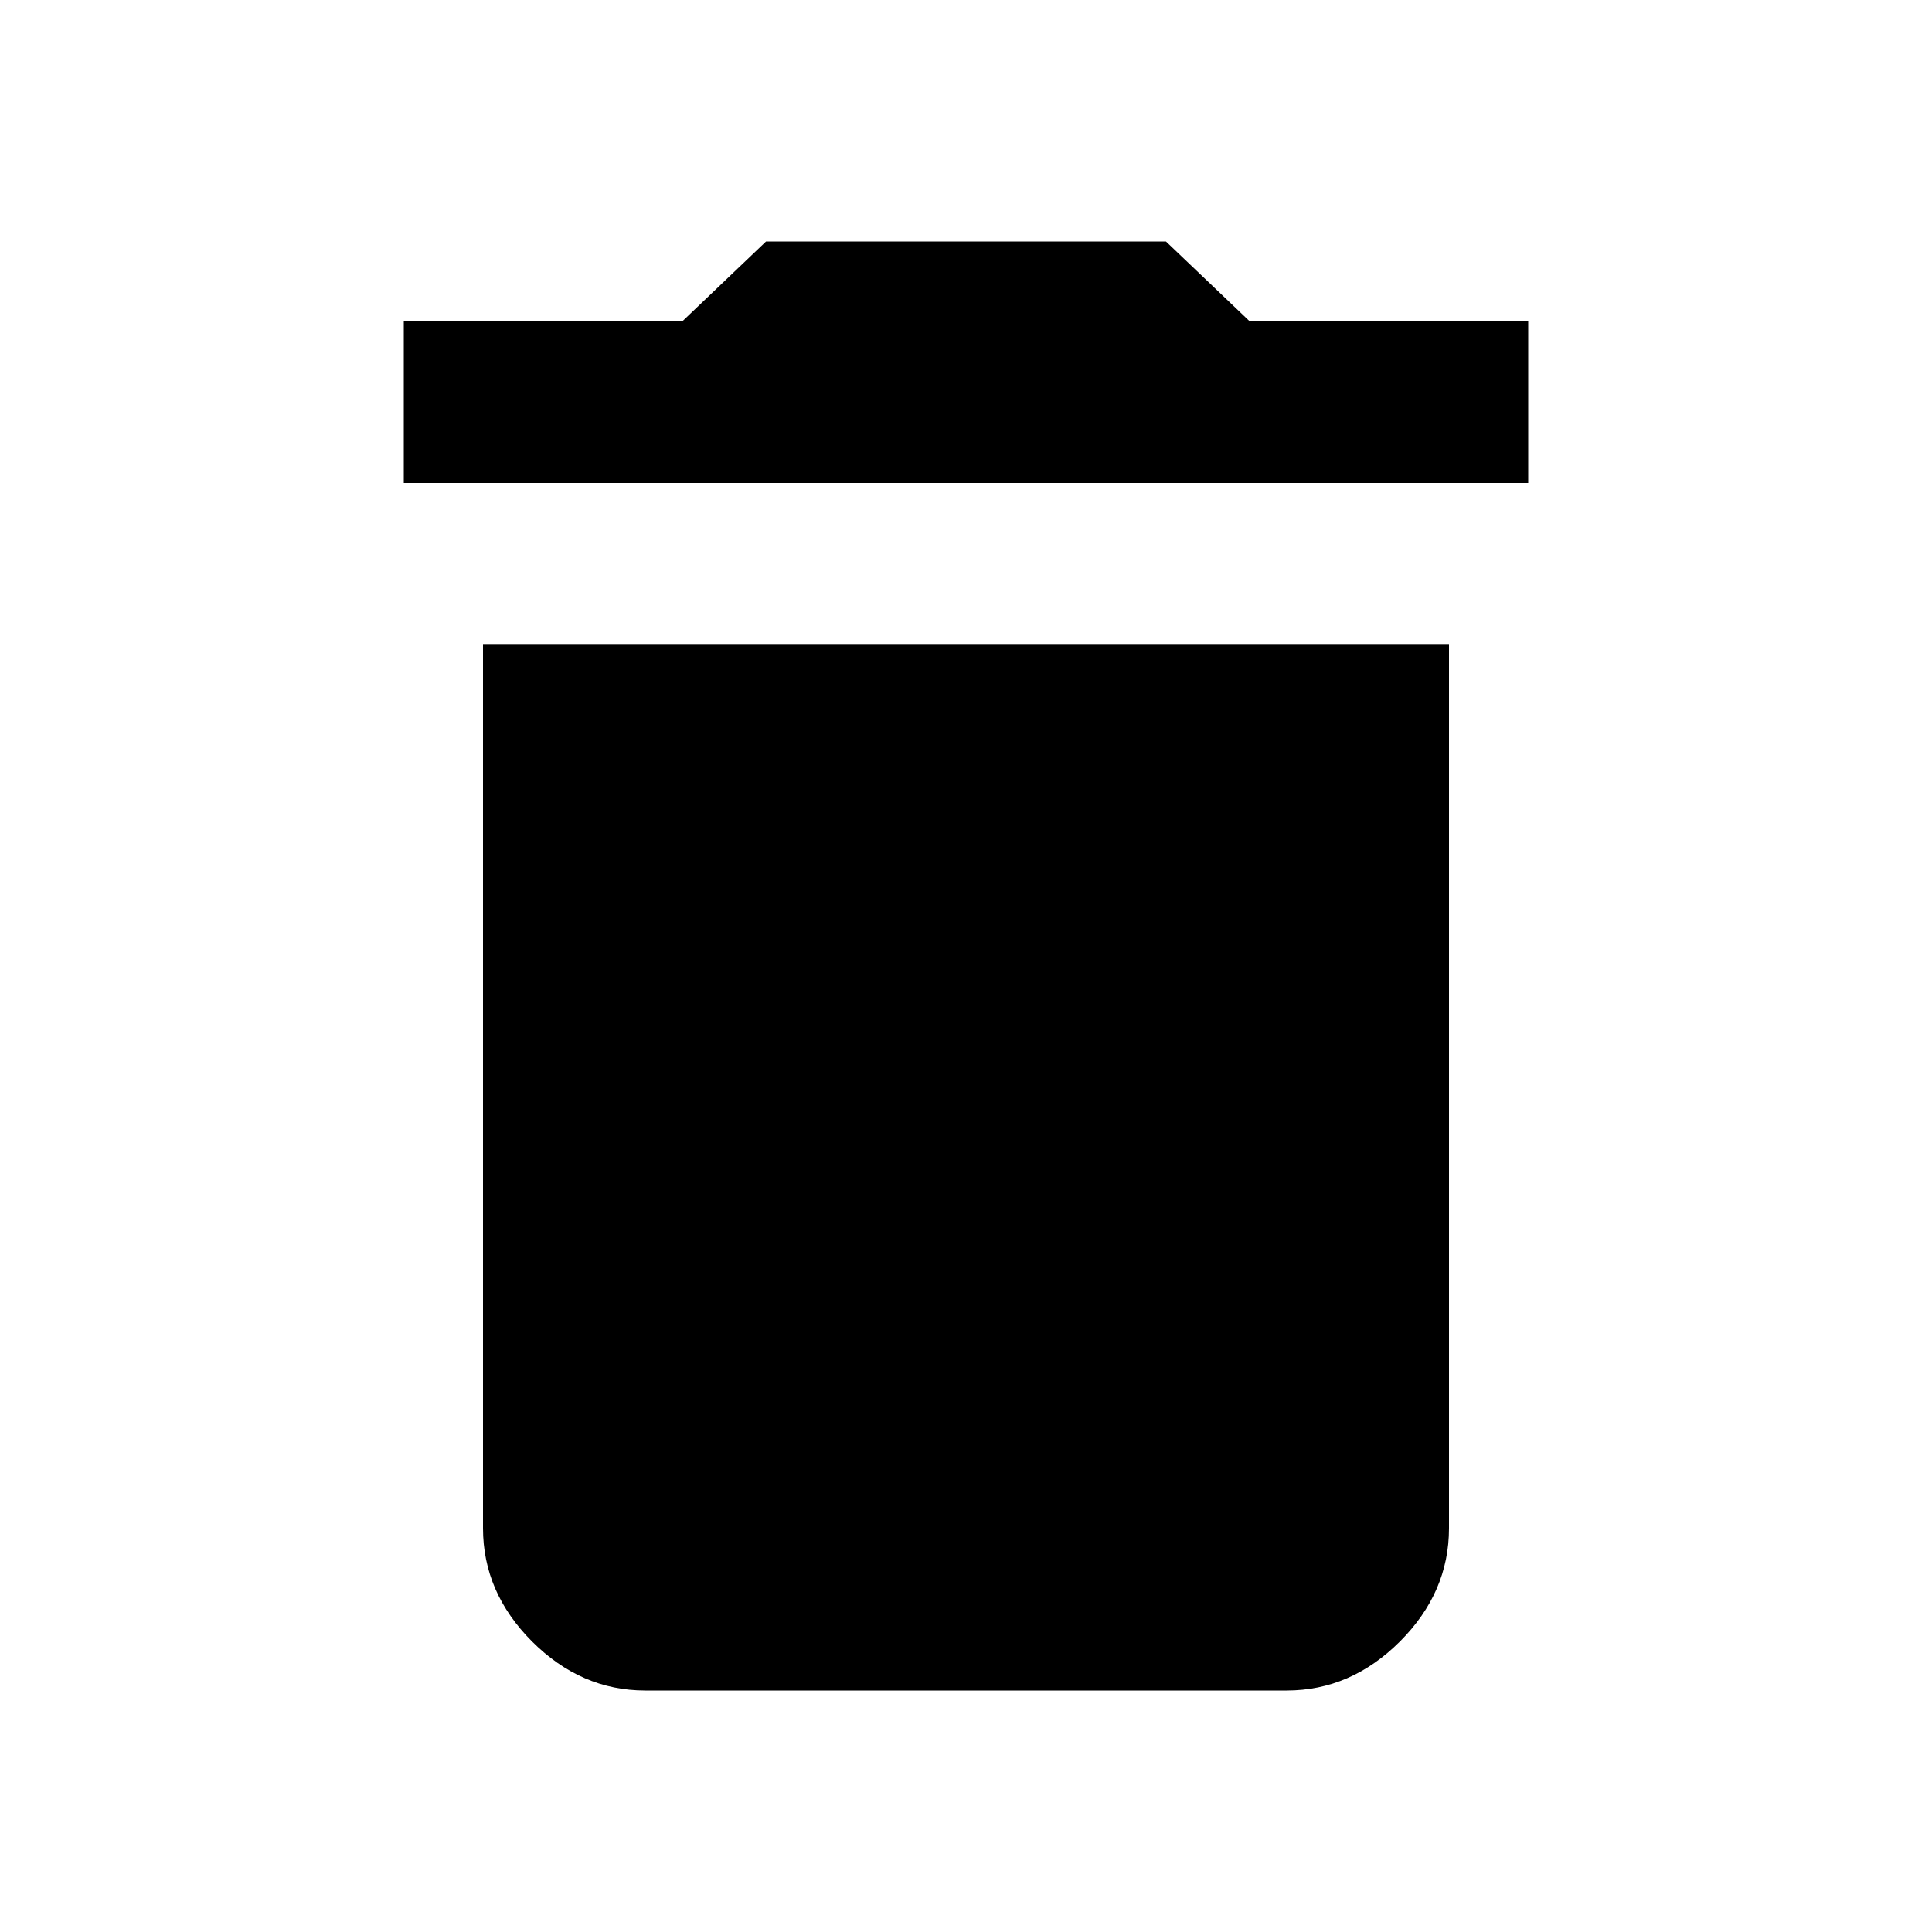
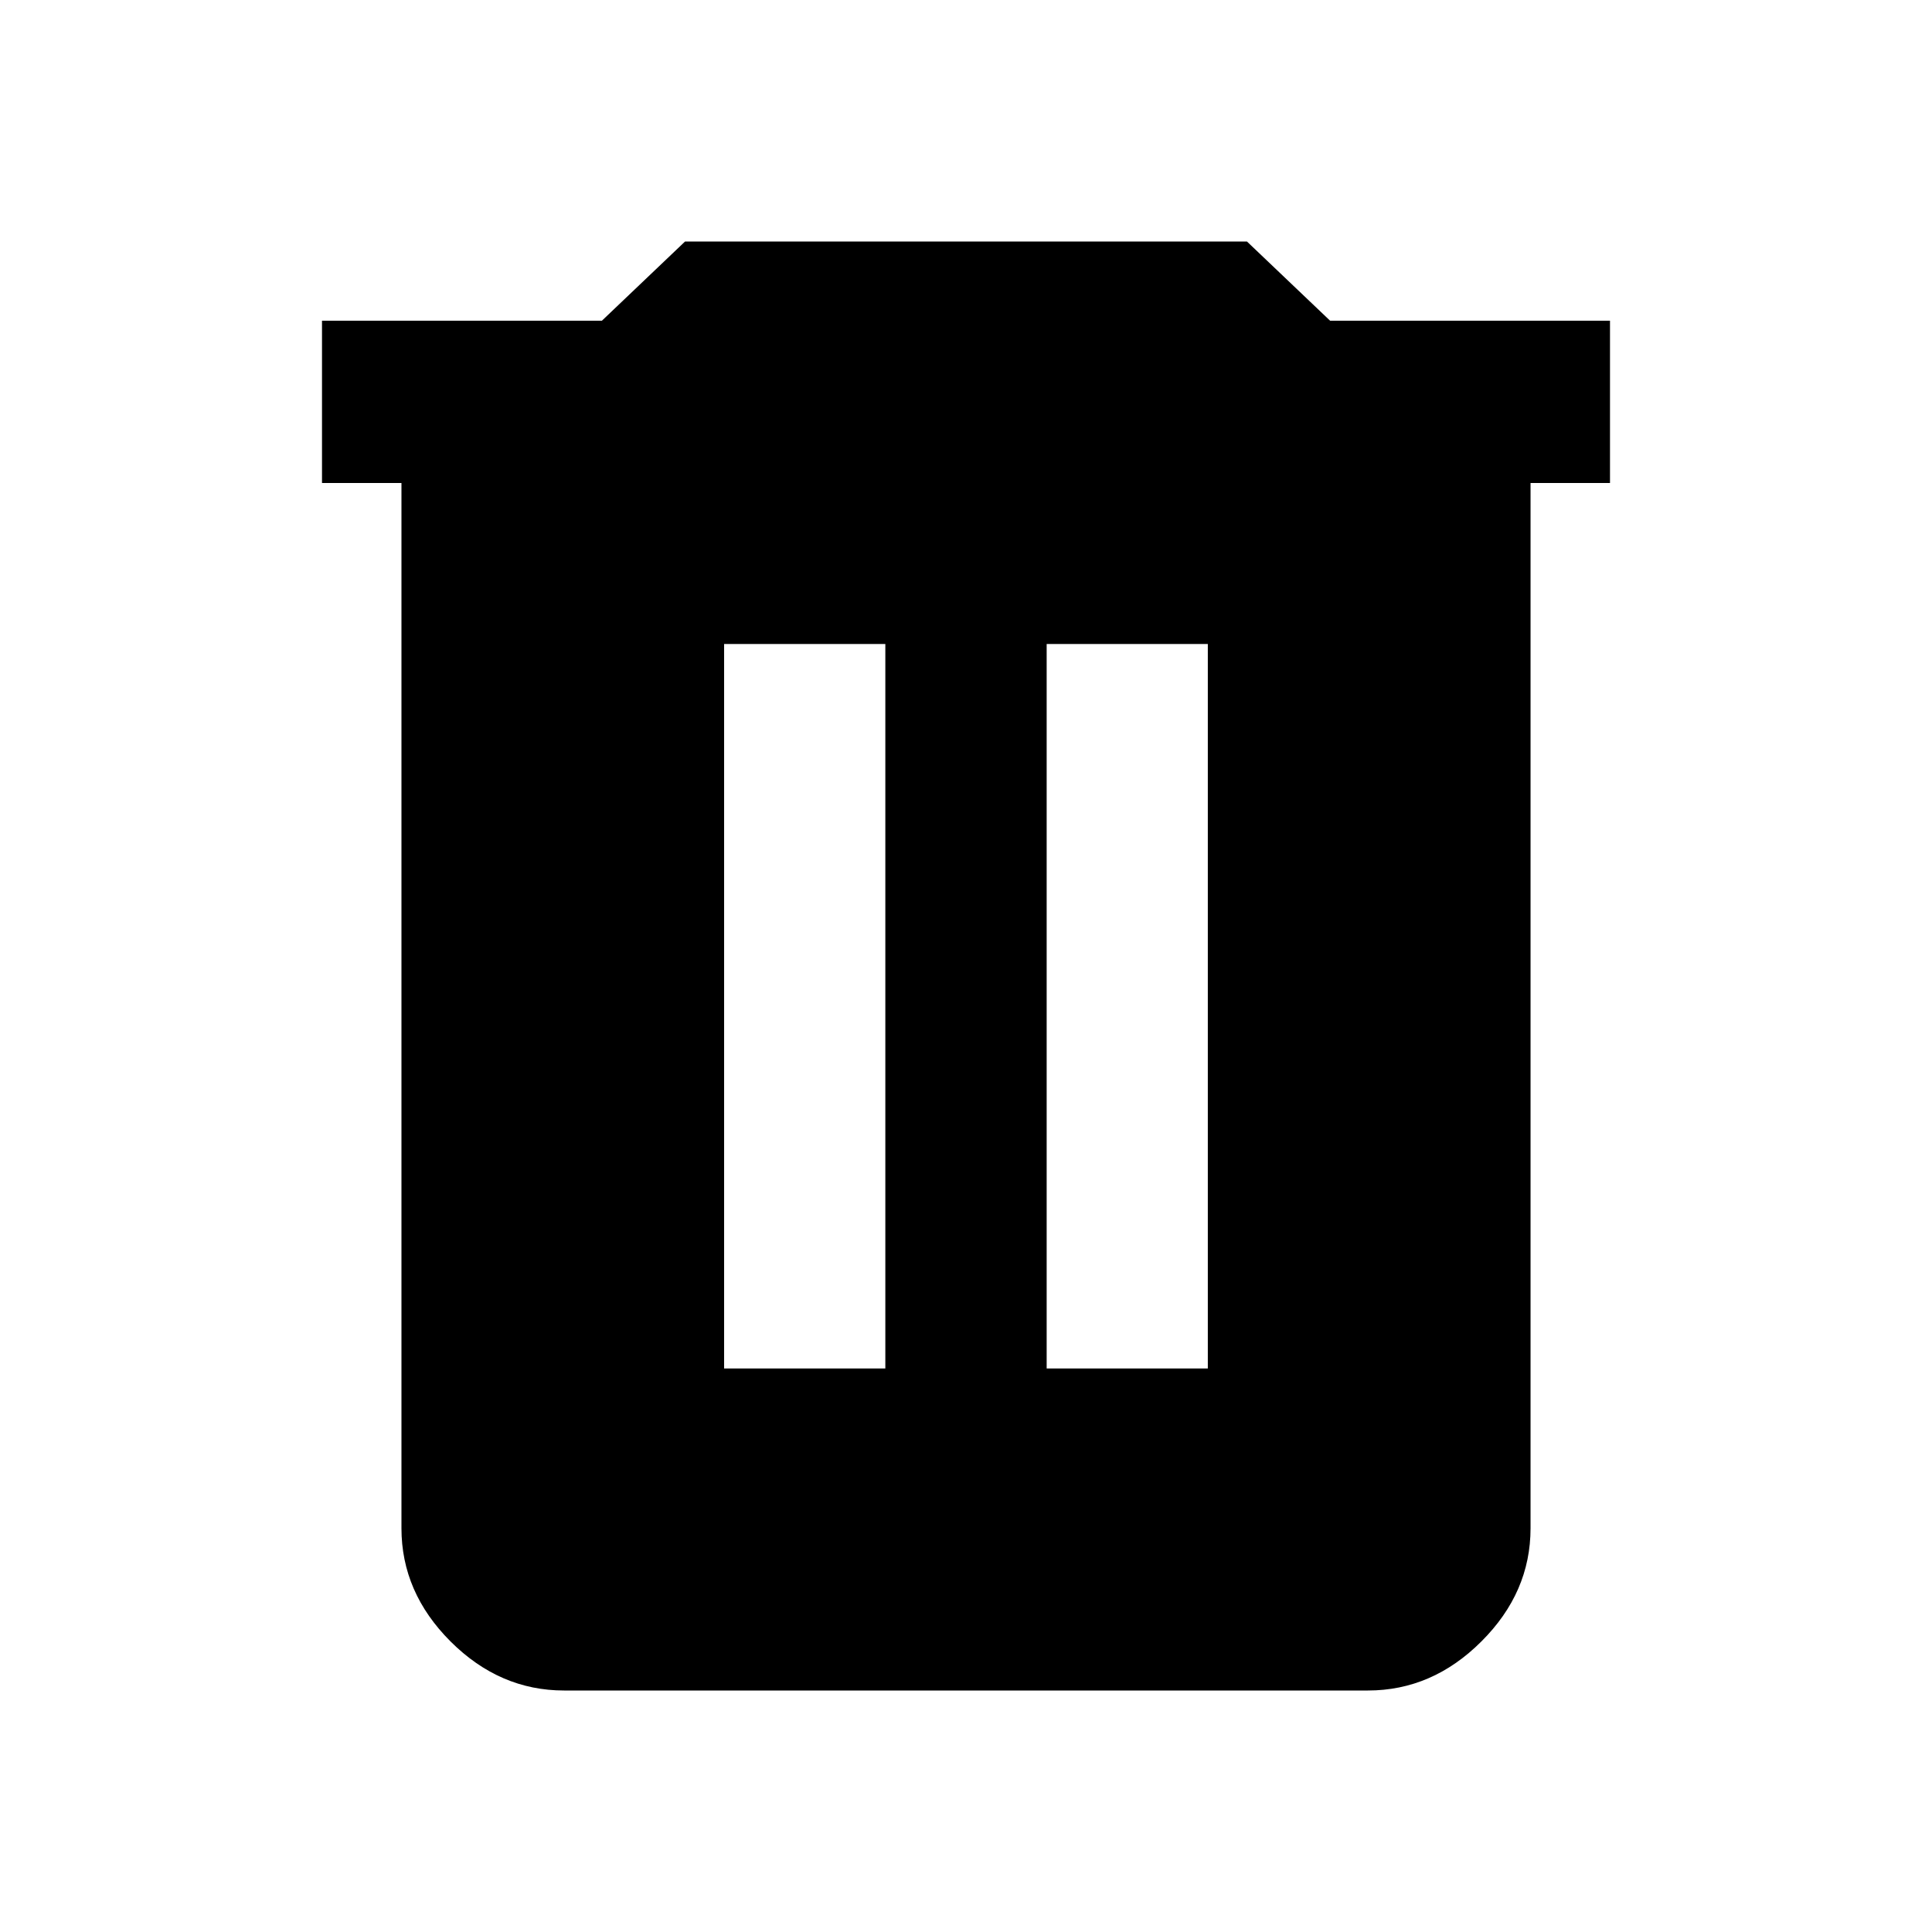
- <svg xmlns="http://www.w3.org/2000/svg" width="24" height="24" viewBox="0 0 24 24" fill="none">
-   <path d="M18.984 3.984V6H5.016V3.984H8.484L9.516 3H14.484L15.516 3.984H18.984ZM6 18.984V8H18V18.984C18 19.516 17.797 19.984 17.391 20.391C16.984 20.797 16.516 21 15.984 21H8.016C7.484 21 7.016 20.797 6.609 20.391C6.203 19.984 6 19.516 6 18.984Z" fill="currentColor" />
+ <svg xmlns="http://www.w3.org/2000/svg" width="24" height="24" fill="currentColor" viewBox="0 0 24 24">
+   <path fill-rule="evenodd" d="M20 6V3.984h-3.477L15.49 3H8.51l-1.033.984H4V6h.987v12.984c0 .532.203 1 .61 1.407.407.406.877.609 1.41.609h9.986c.533 0 1.003-.203 1.41-.61.407-.406.61-.874.61-1.406V6H20Zm-9.002 2H8.995v9h2.003V8Zm2.004 0h2.002v9h-2.002V8Z" clip-rule="evenodd" />
</svg>
